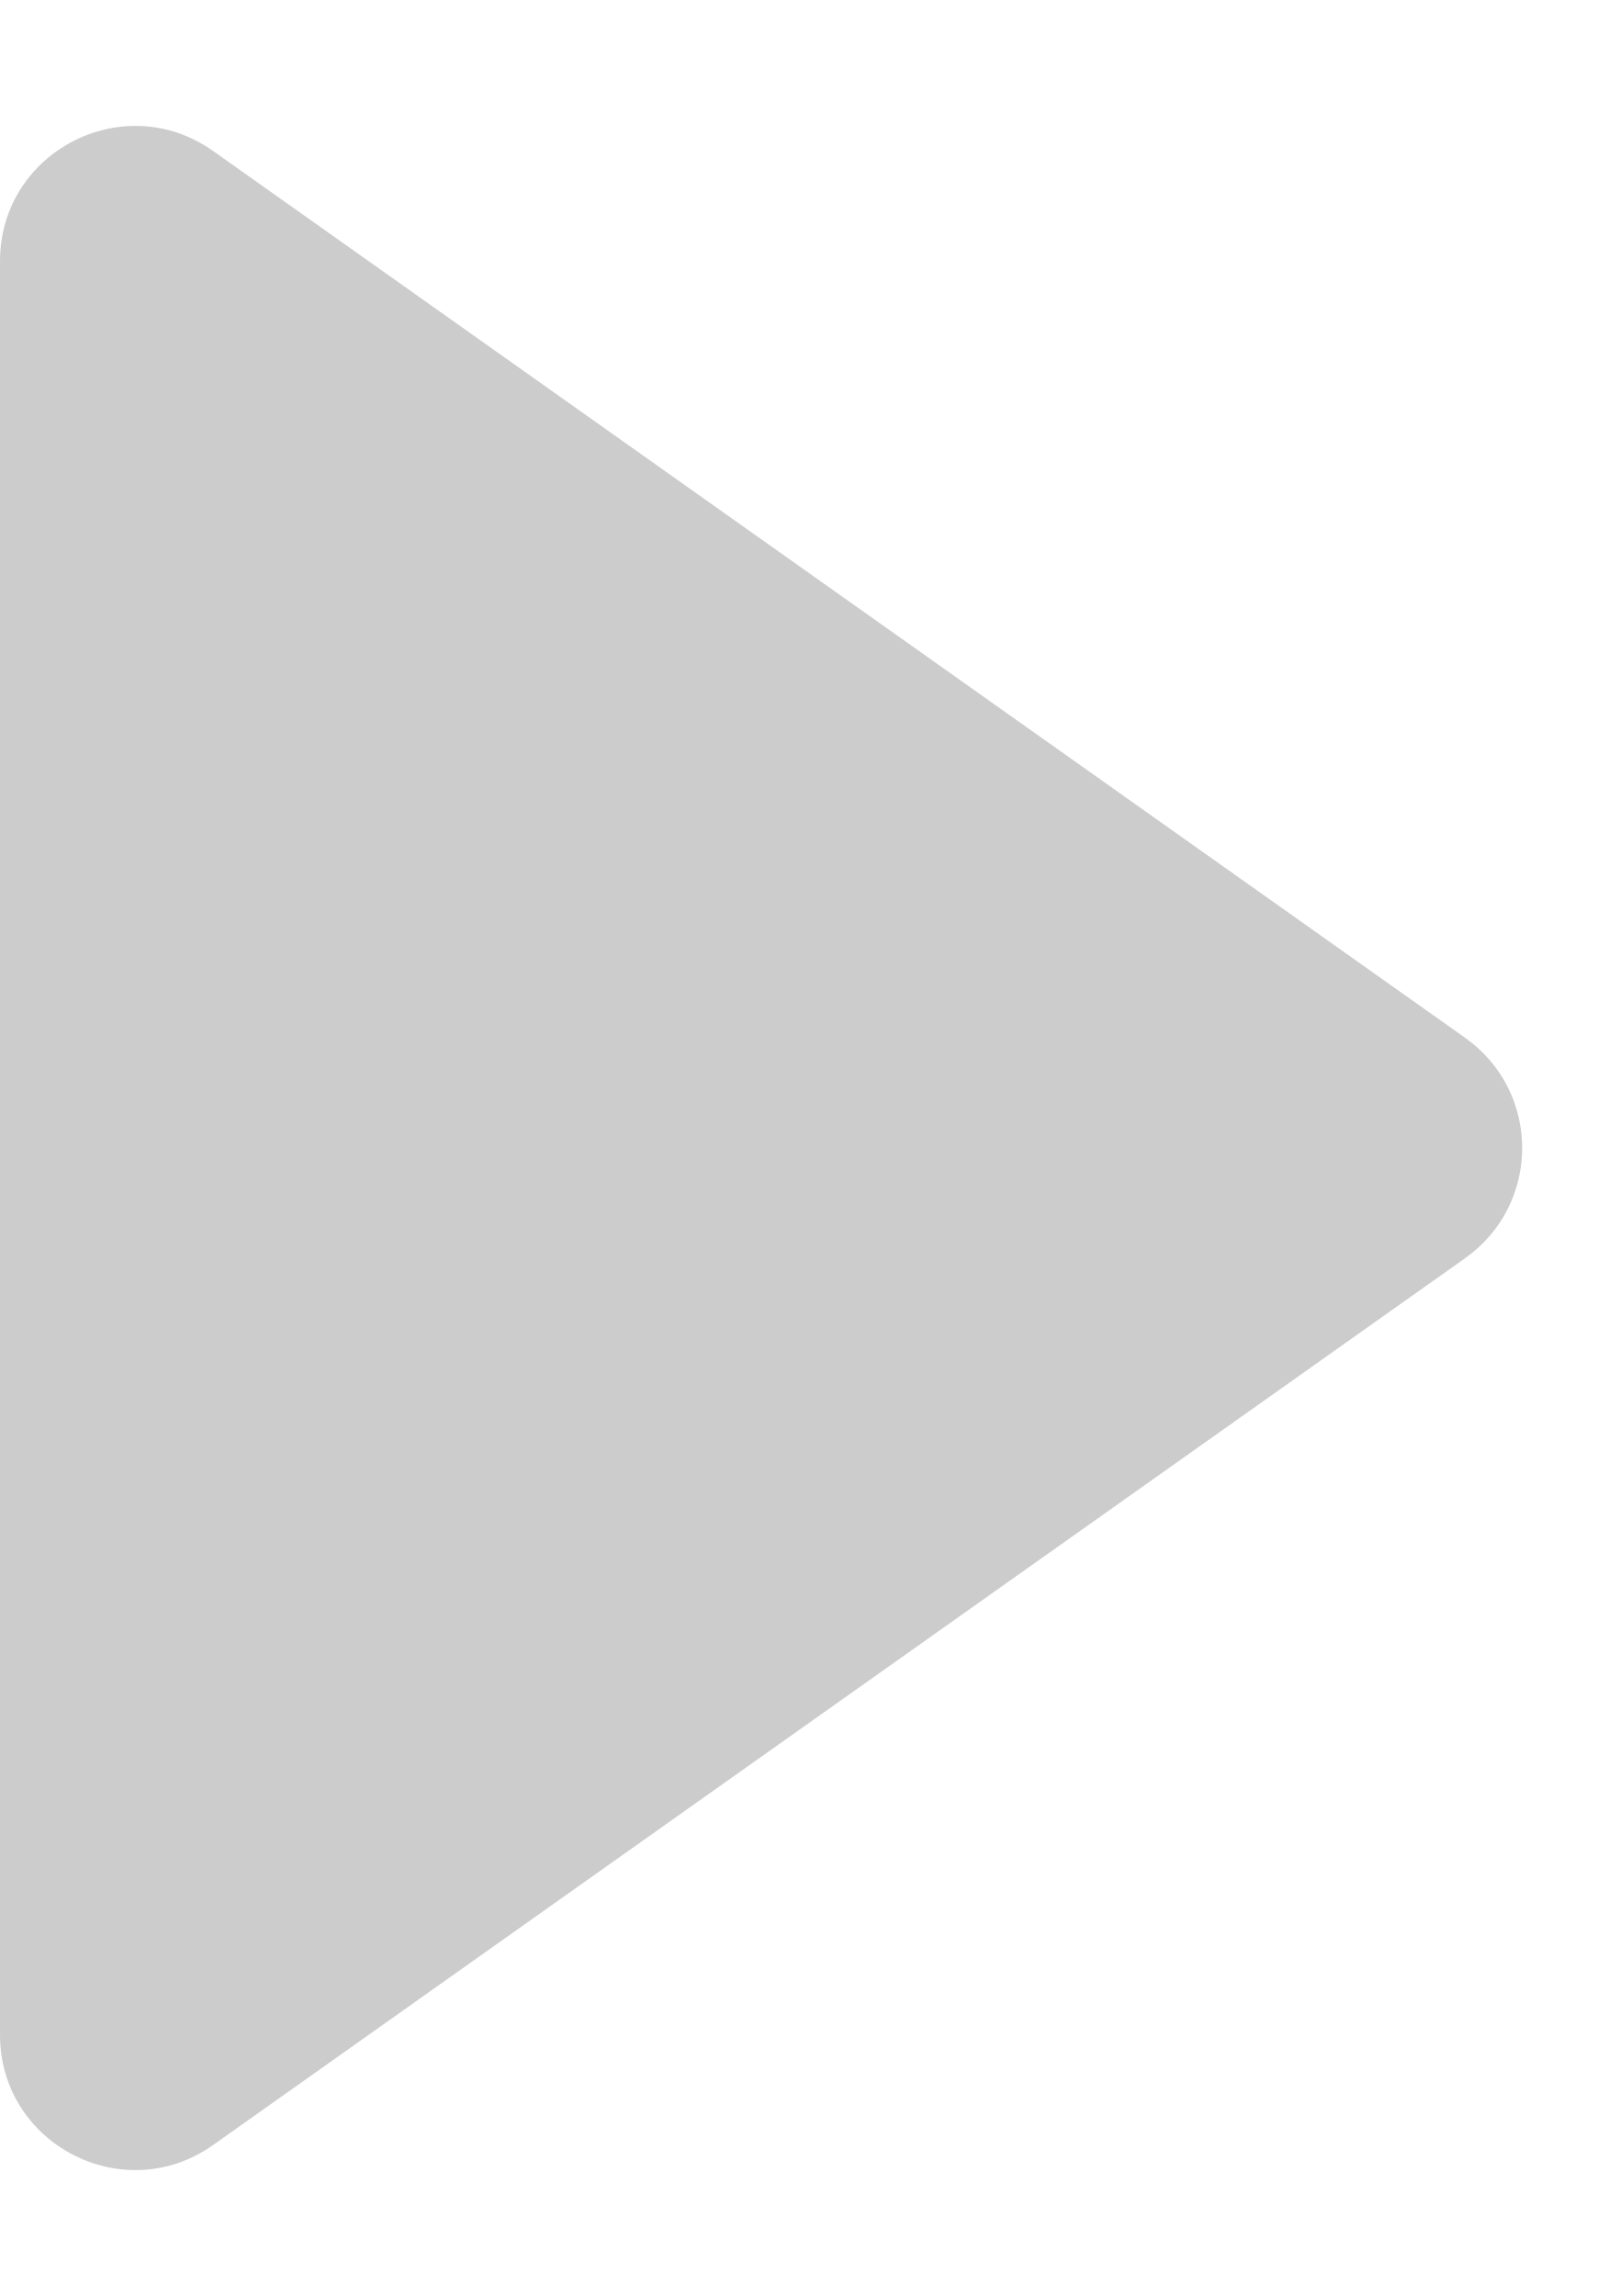
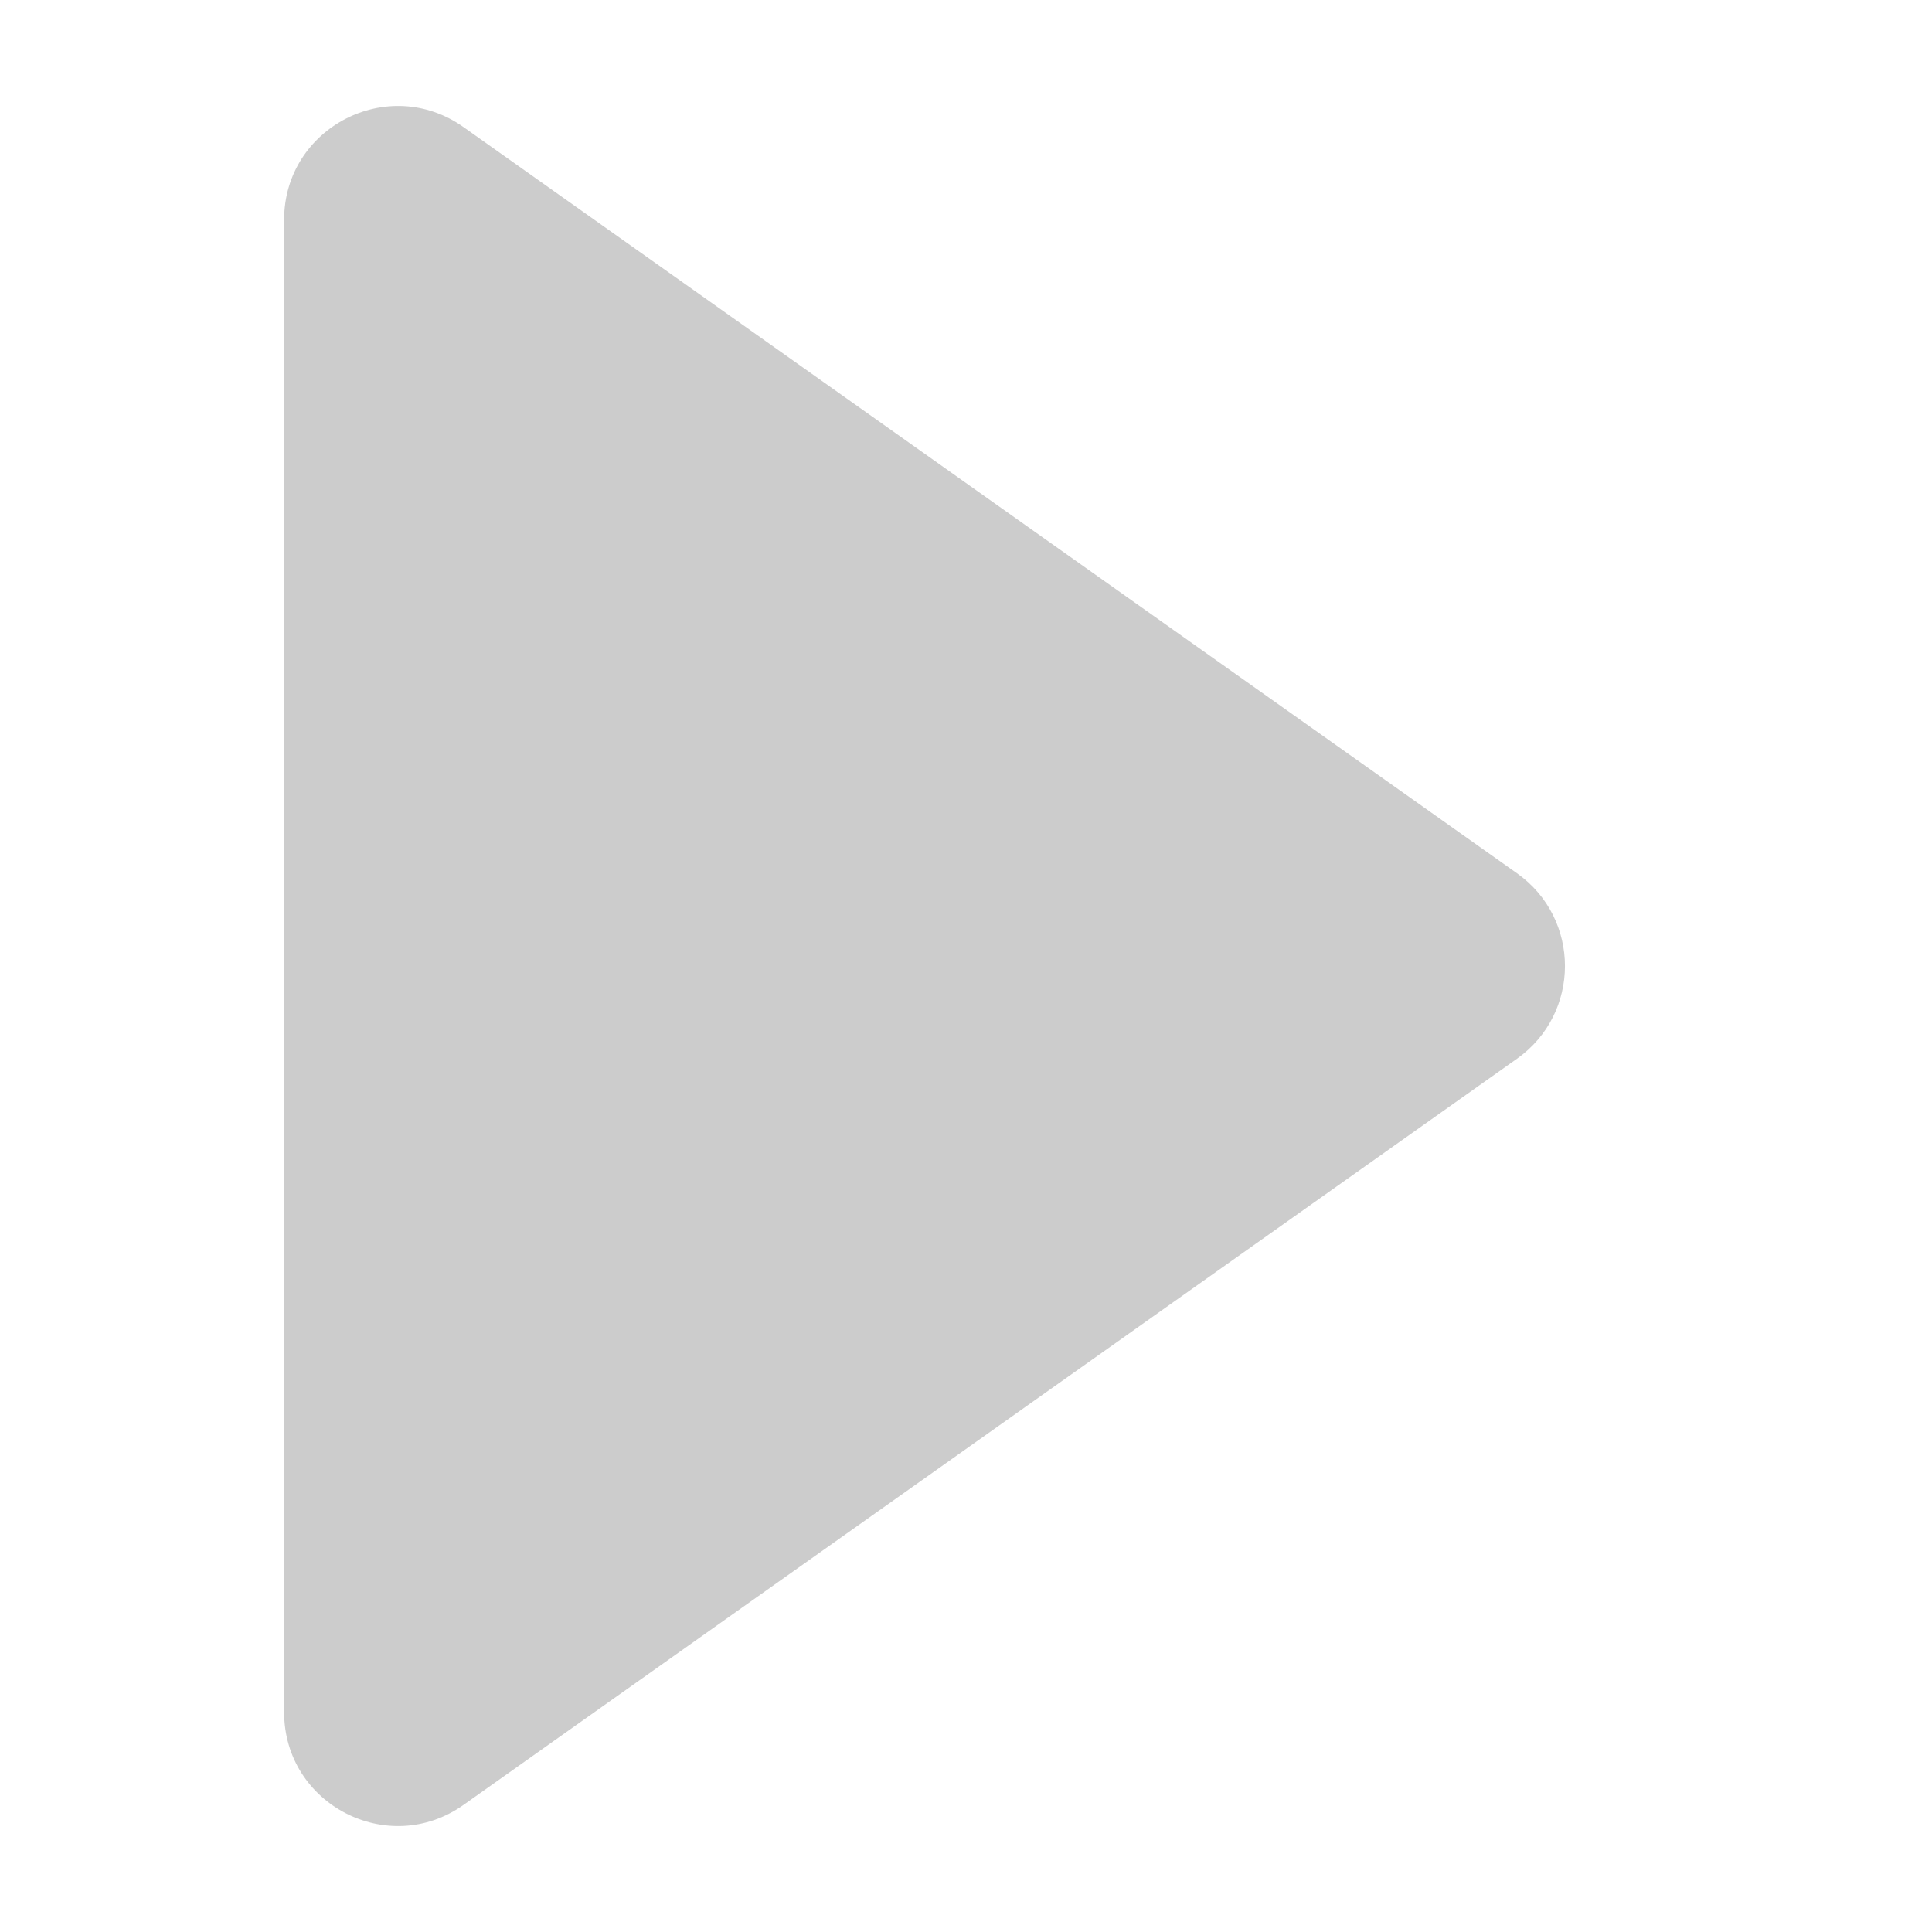
- <svg xmlns="http://www.w3.org/2000/svg" width="12" height="17" viewBox="0 0 12 17" fill="none">
+ <svg xmlns="http://www.w3.org/2000/svg" width="12" height="12" viewBox="0 0 12 17" fill="none">
  <path d="M0 15.066C0 15.878 0.916 16.351 1.578 15.882L10.848 9.316C11.411 8.917 11.411 8.083 10.848 7.684L1.578 1.118C0.916 0.649 0 1.122 0 1.934V15.066Z" fill="#CCC" />
</svg>
